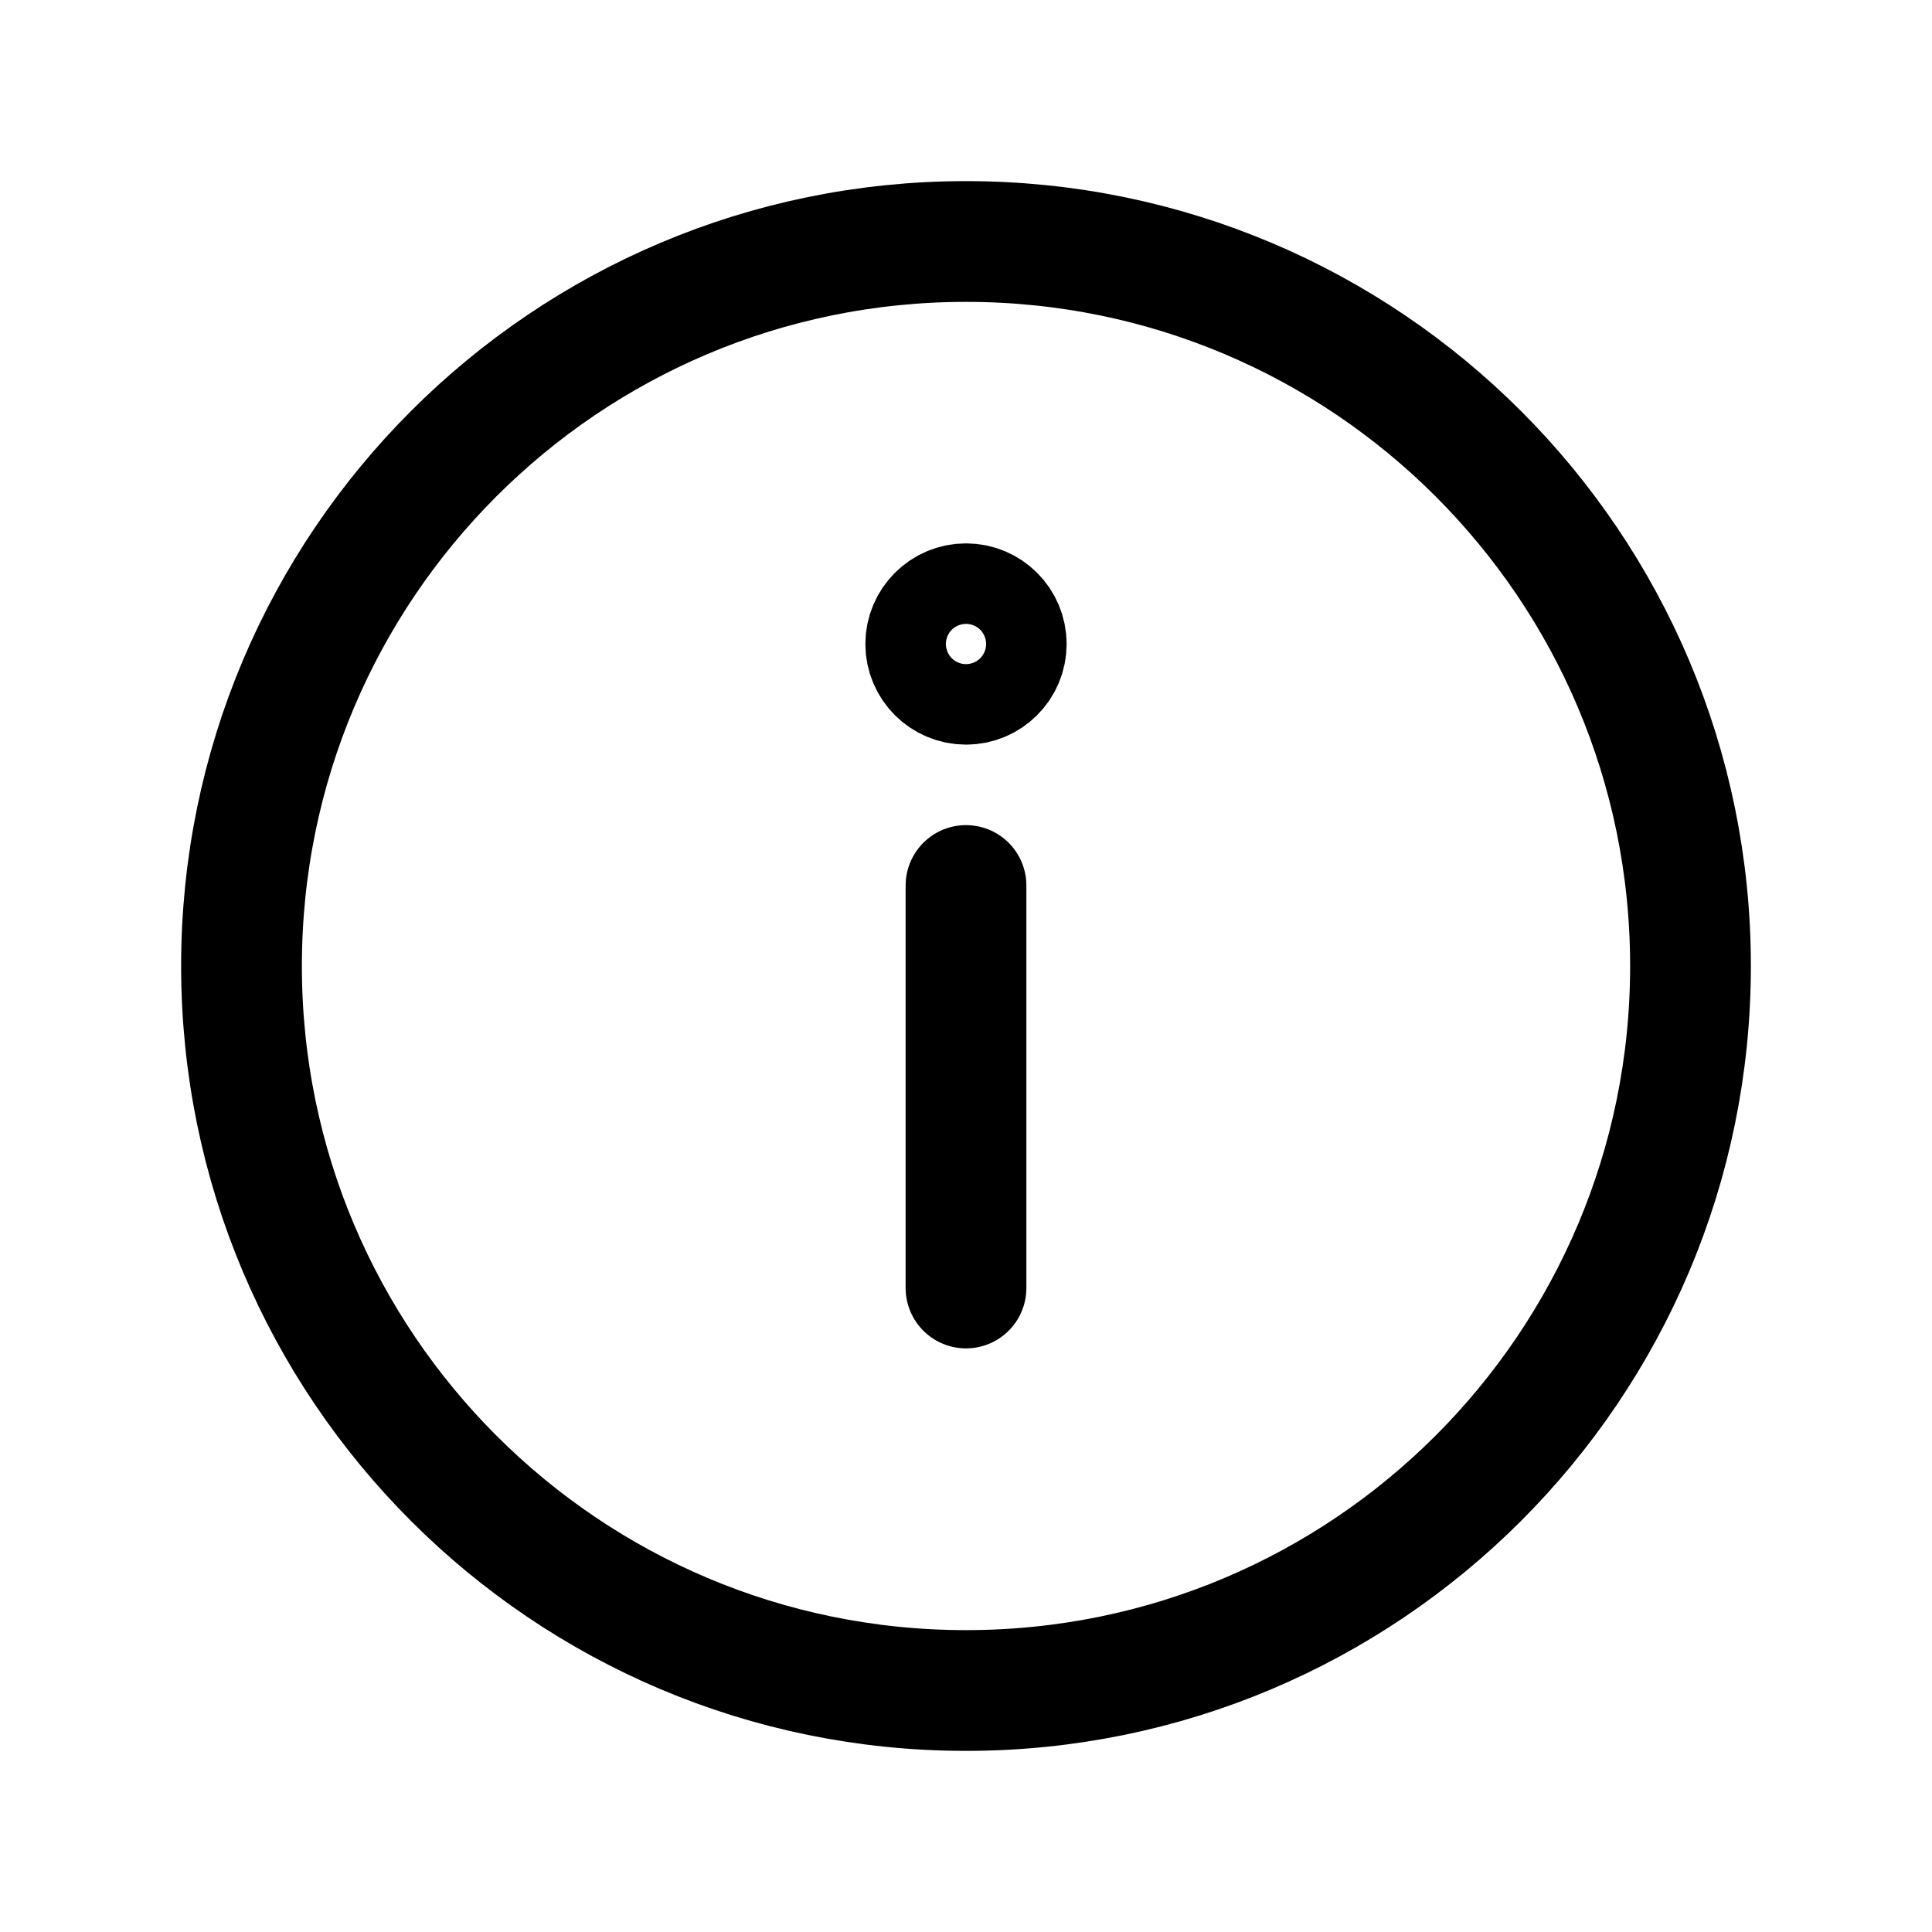
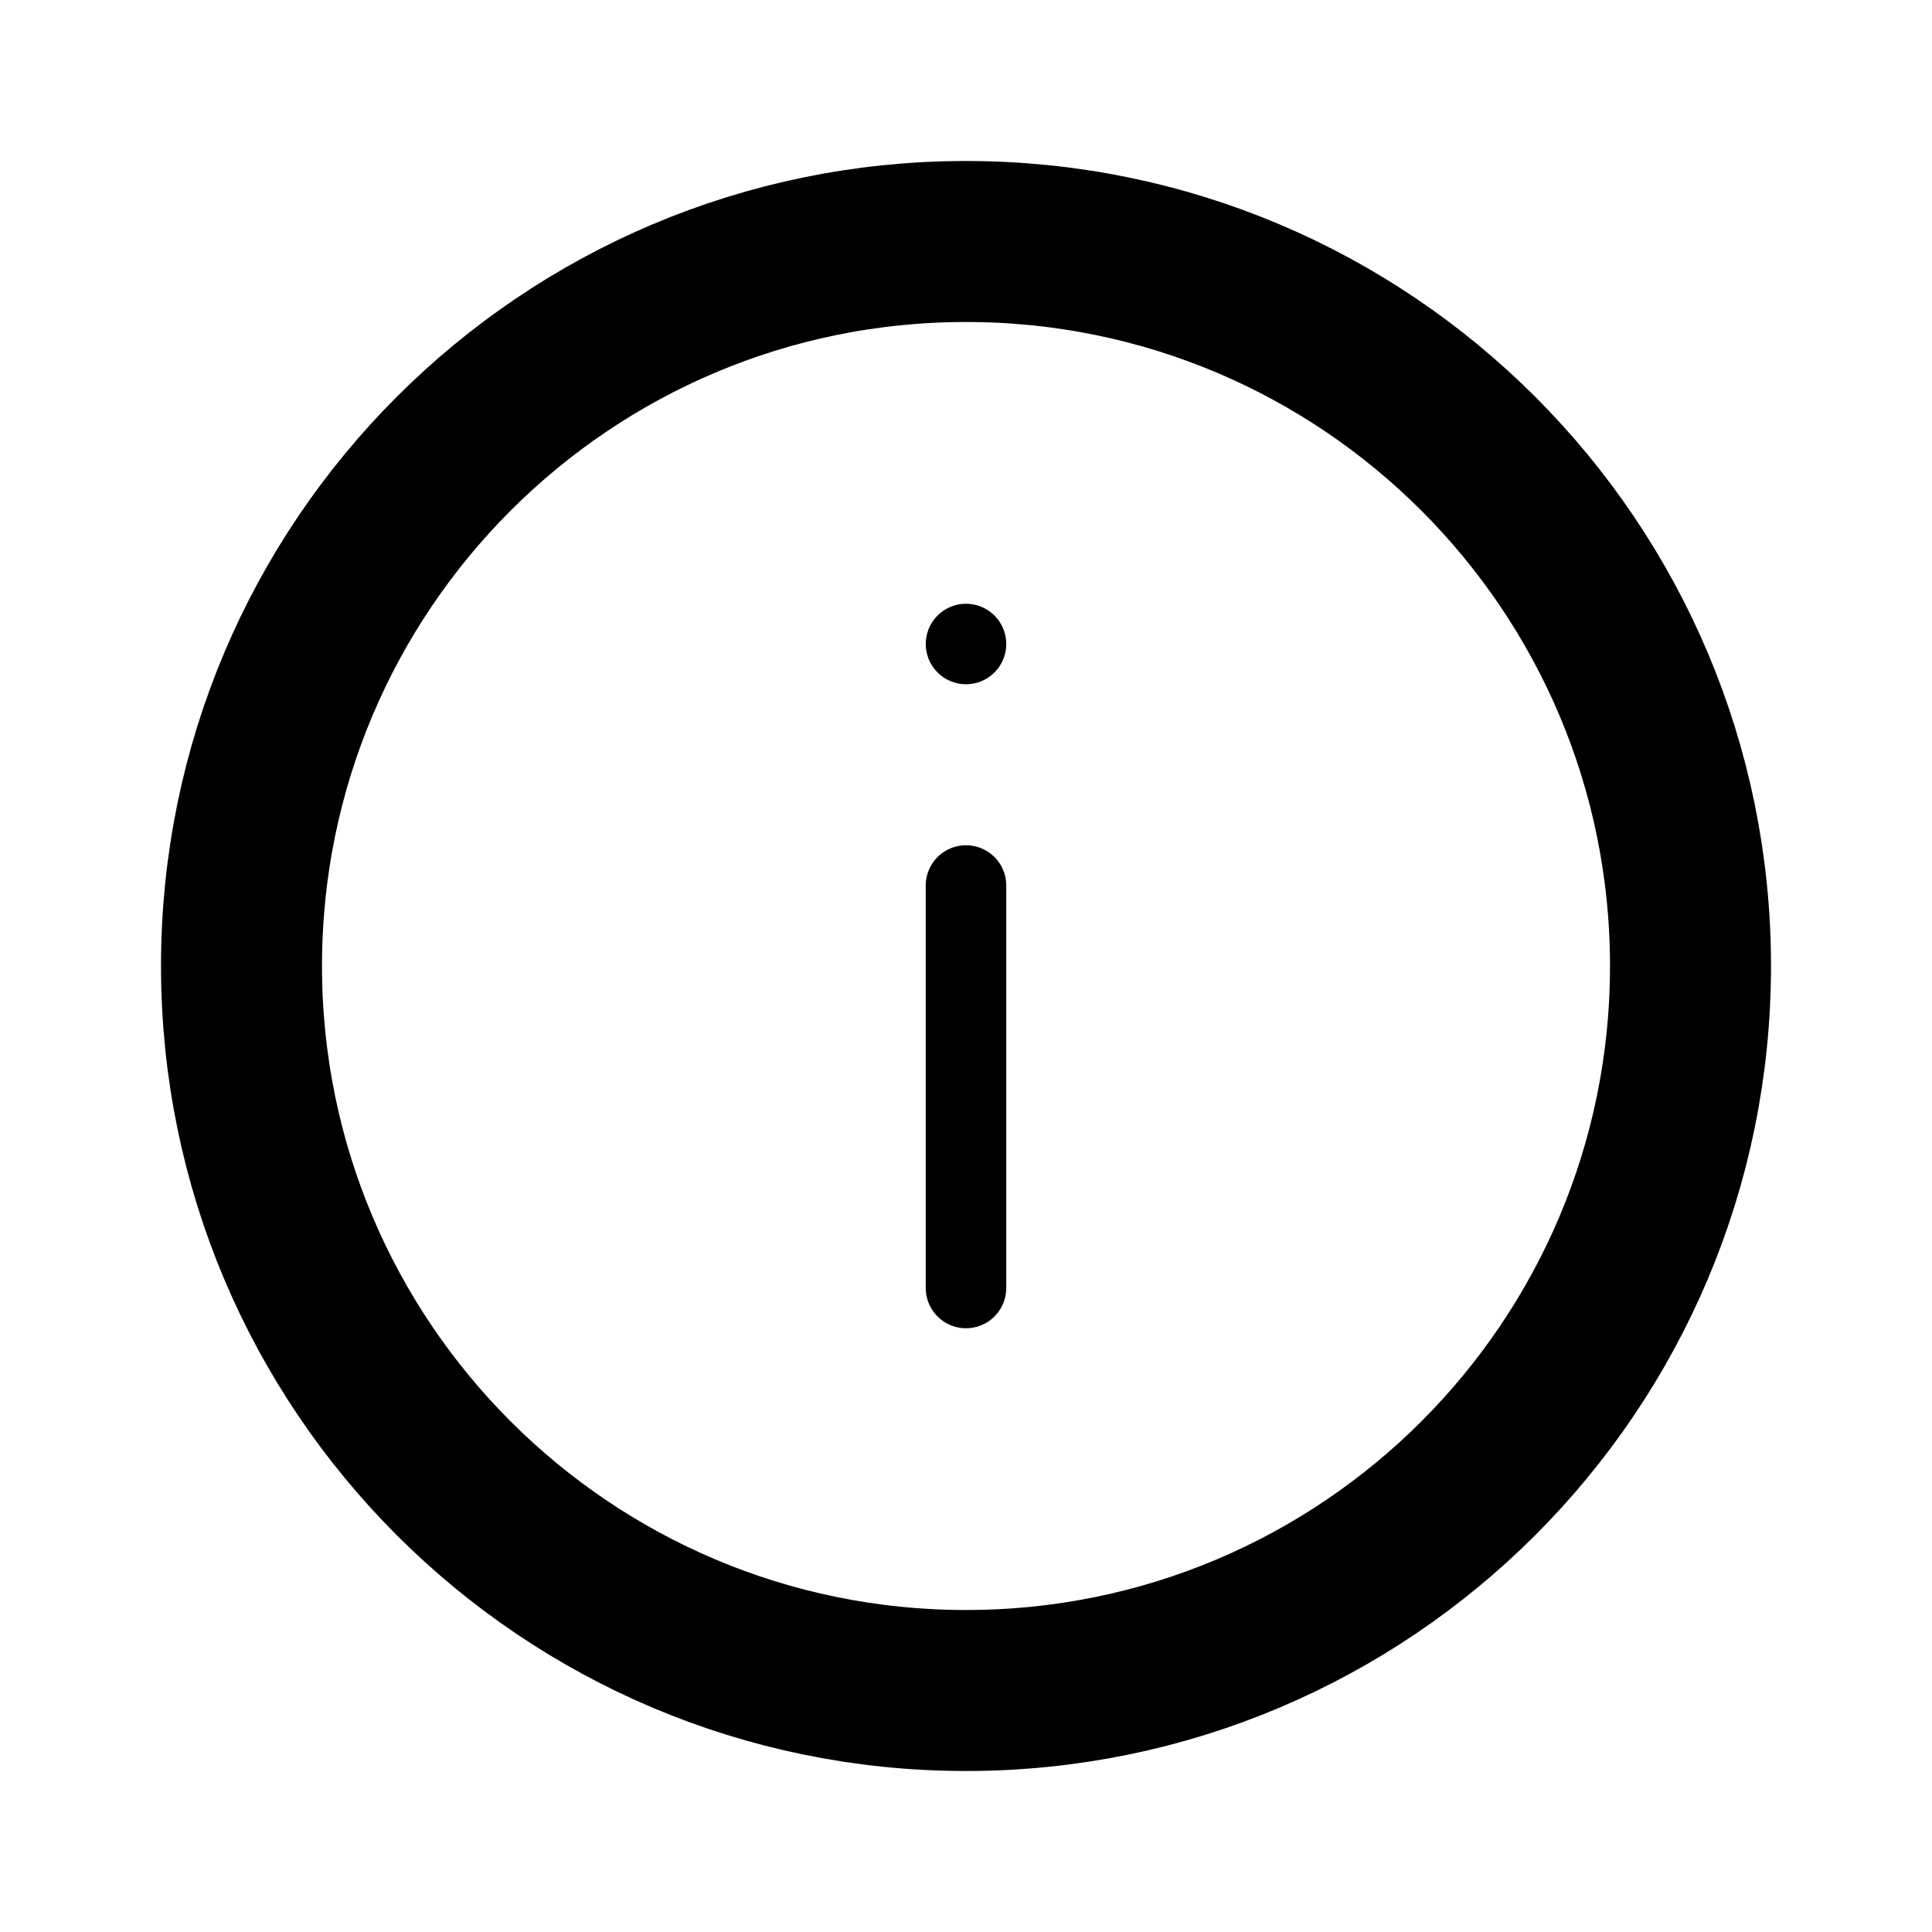
- <svg xmlns="http://www.w3.org/2000/svg" width="24" height="24" viewBox="0 0 24 24" fill="none" stroke="currentColor" stroke-width="1.5" stroke-linecap="round" stroke-linejoin="round">
-   <circle cx="12" cy="12" r="9" />
-   <circle cx="12" cy="8" r="0.5" />
-   <line x1="12" y1="11" x2="12" y2="16" />
+ <svg xmlns="http://www.w3.org/2000/svg" width="24" height="24" viewBox="0 0 24 24" fill="none" stroke="currentColor" stroke-linecap="round" stroke-linejoin="round">
+   <g stroke-width="2">
+     <circle cx="12" cy="12" r="9" />
+   </g>
+   <g stroke-width="1">
+     <circle cx="12" cy="8" r="0.5" fill="currentColor" stroke="none" />
+     <line x1="12" y1="11" x2="12" y2="16" />
+   </g>
</svg>
